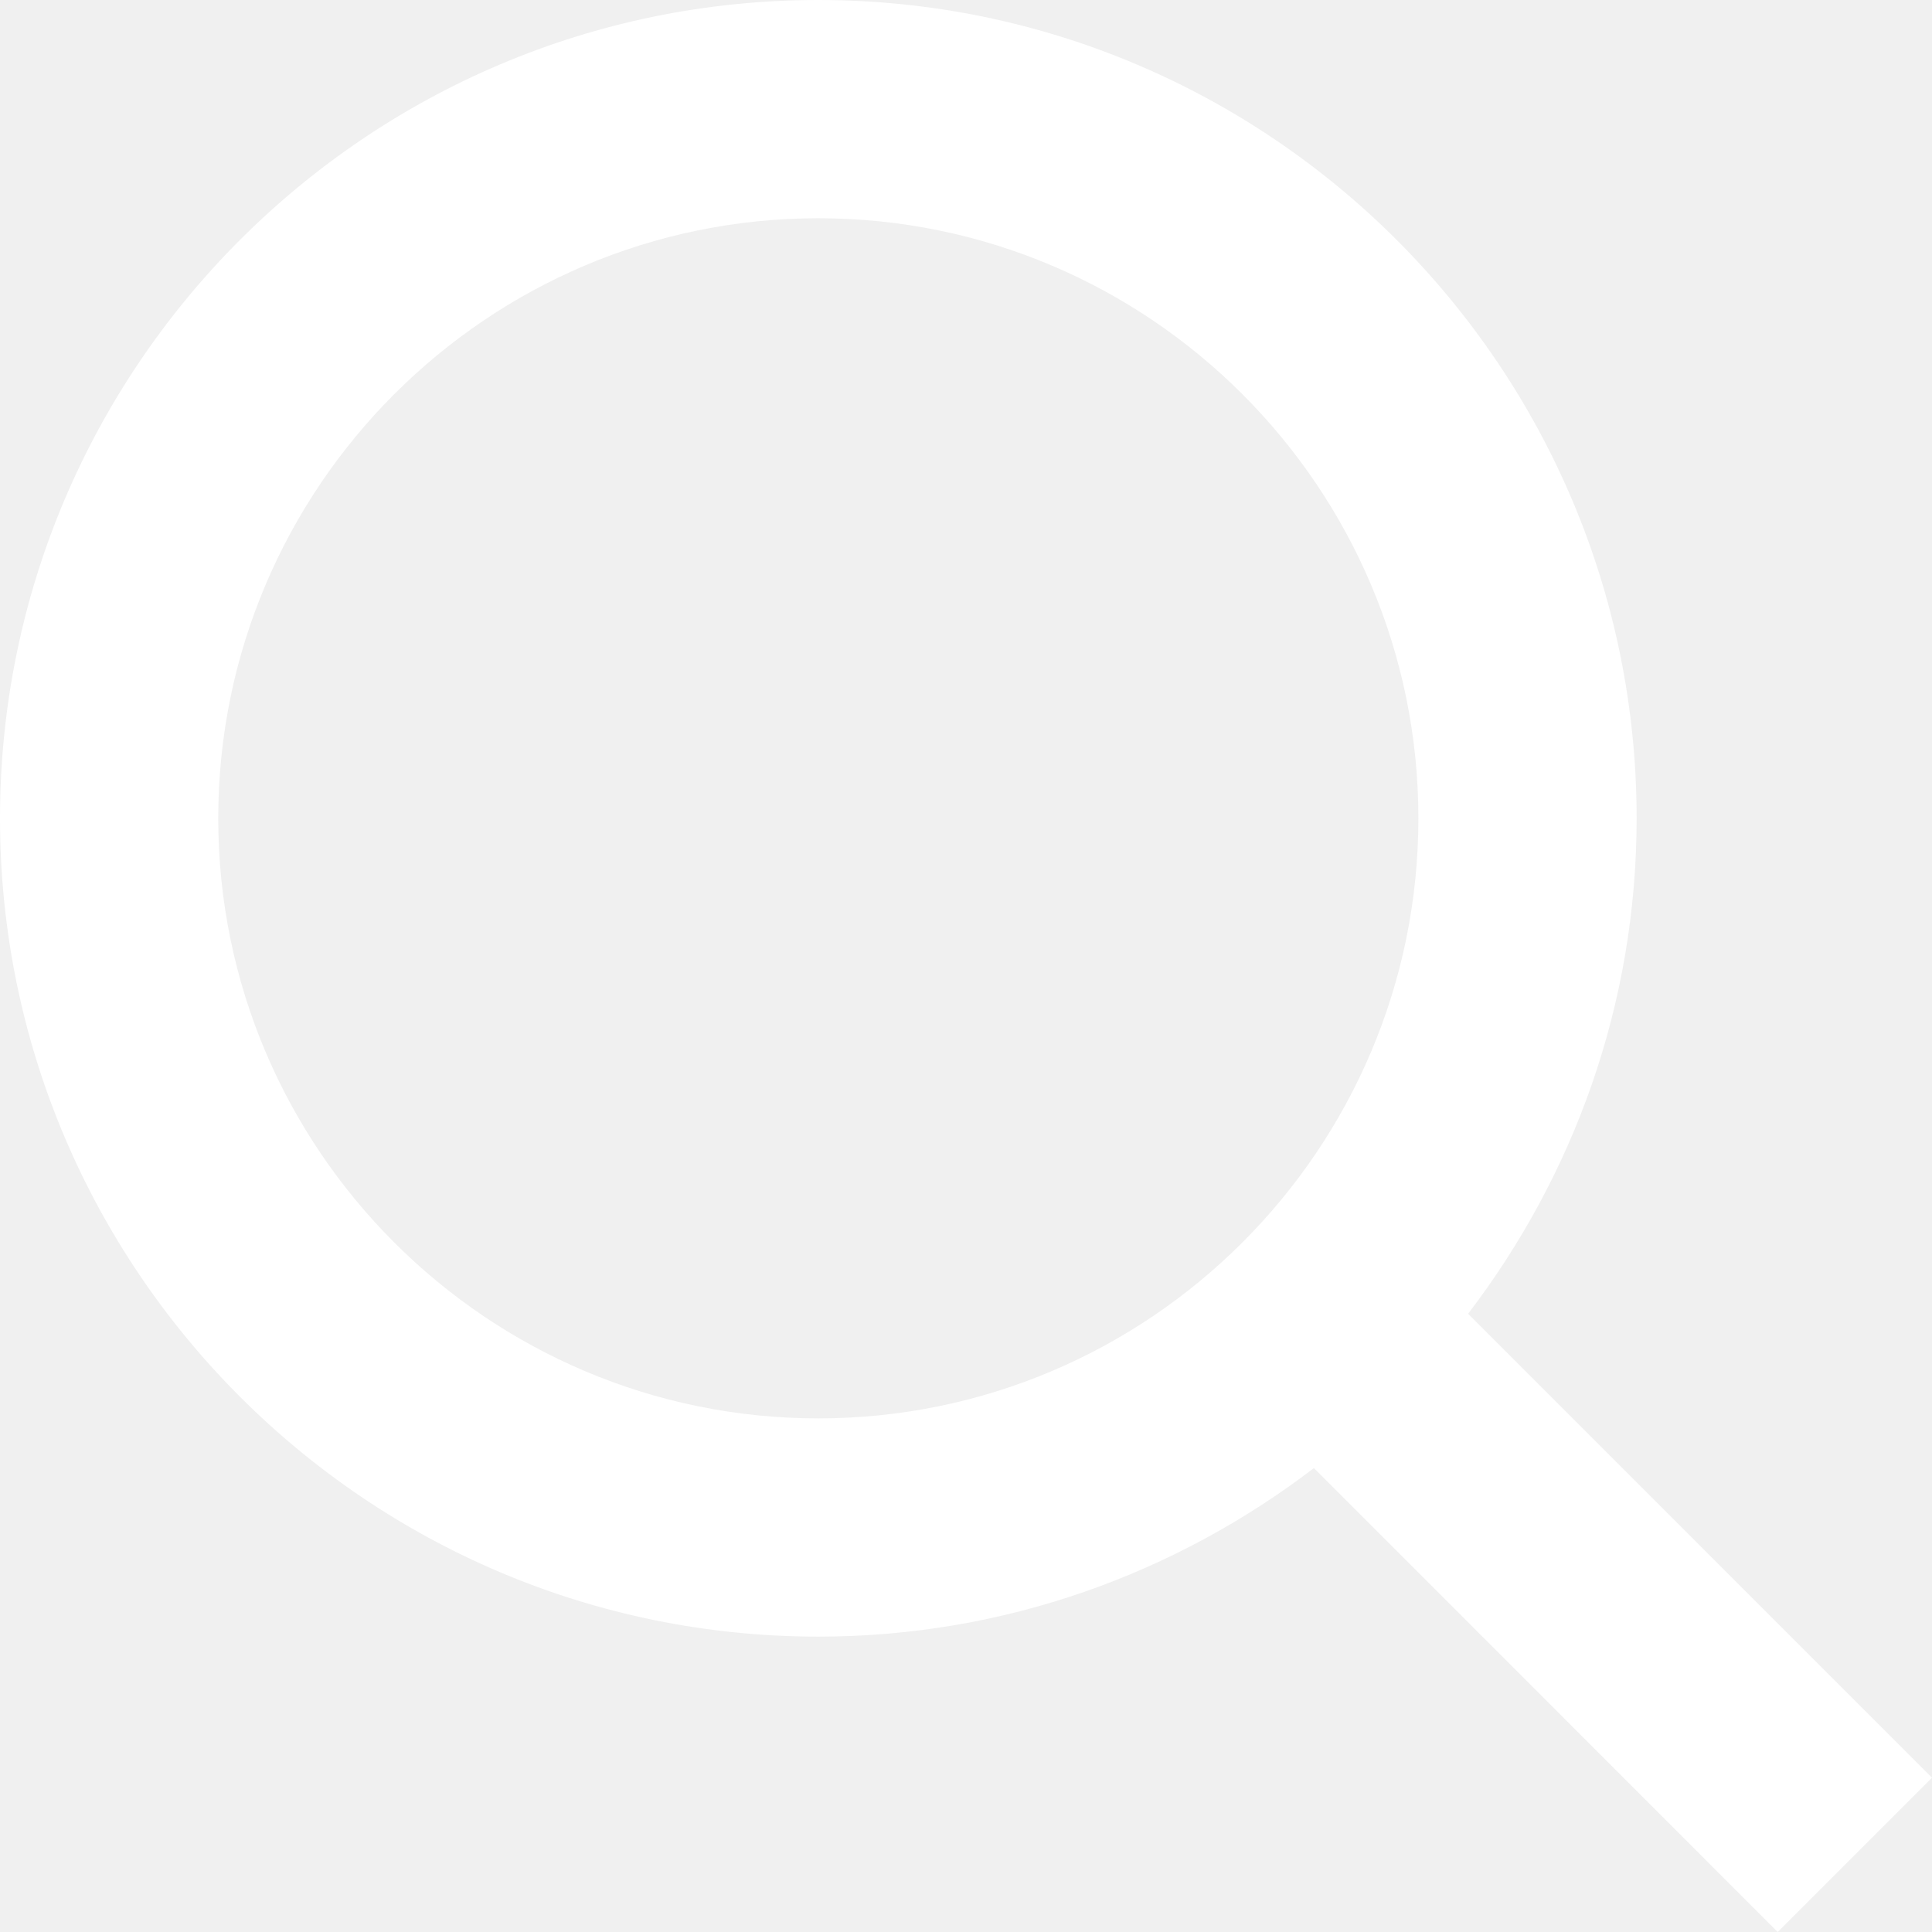
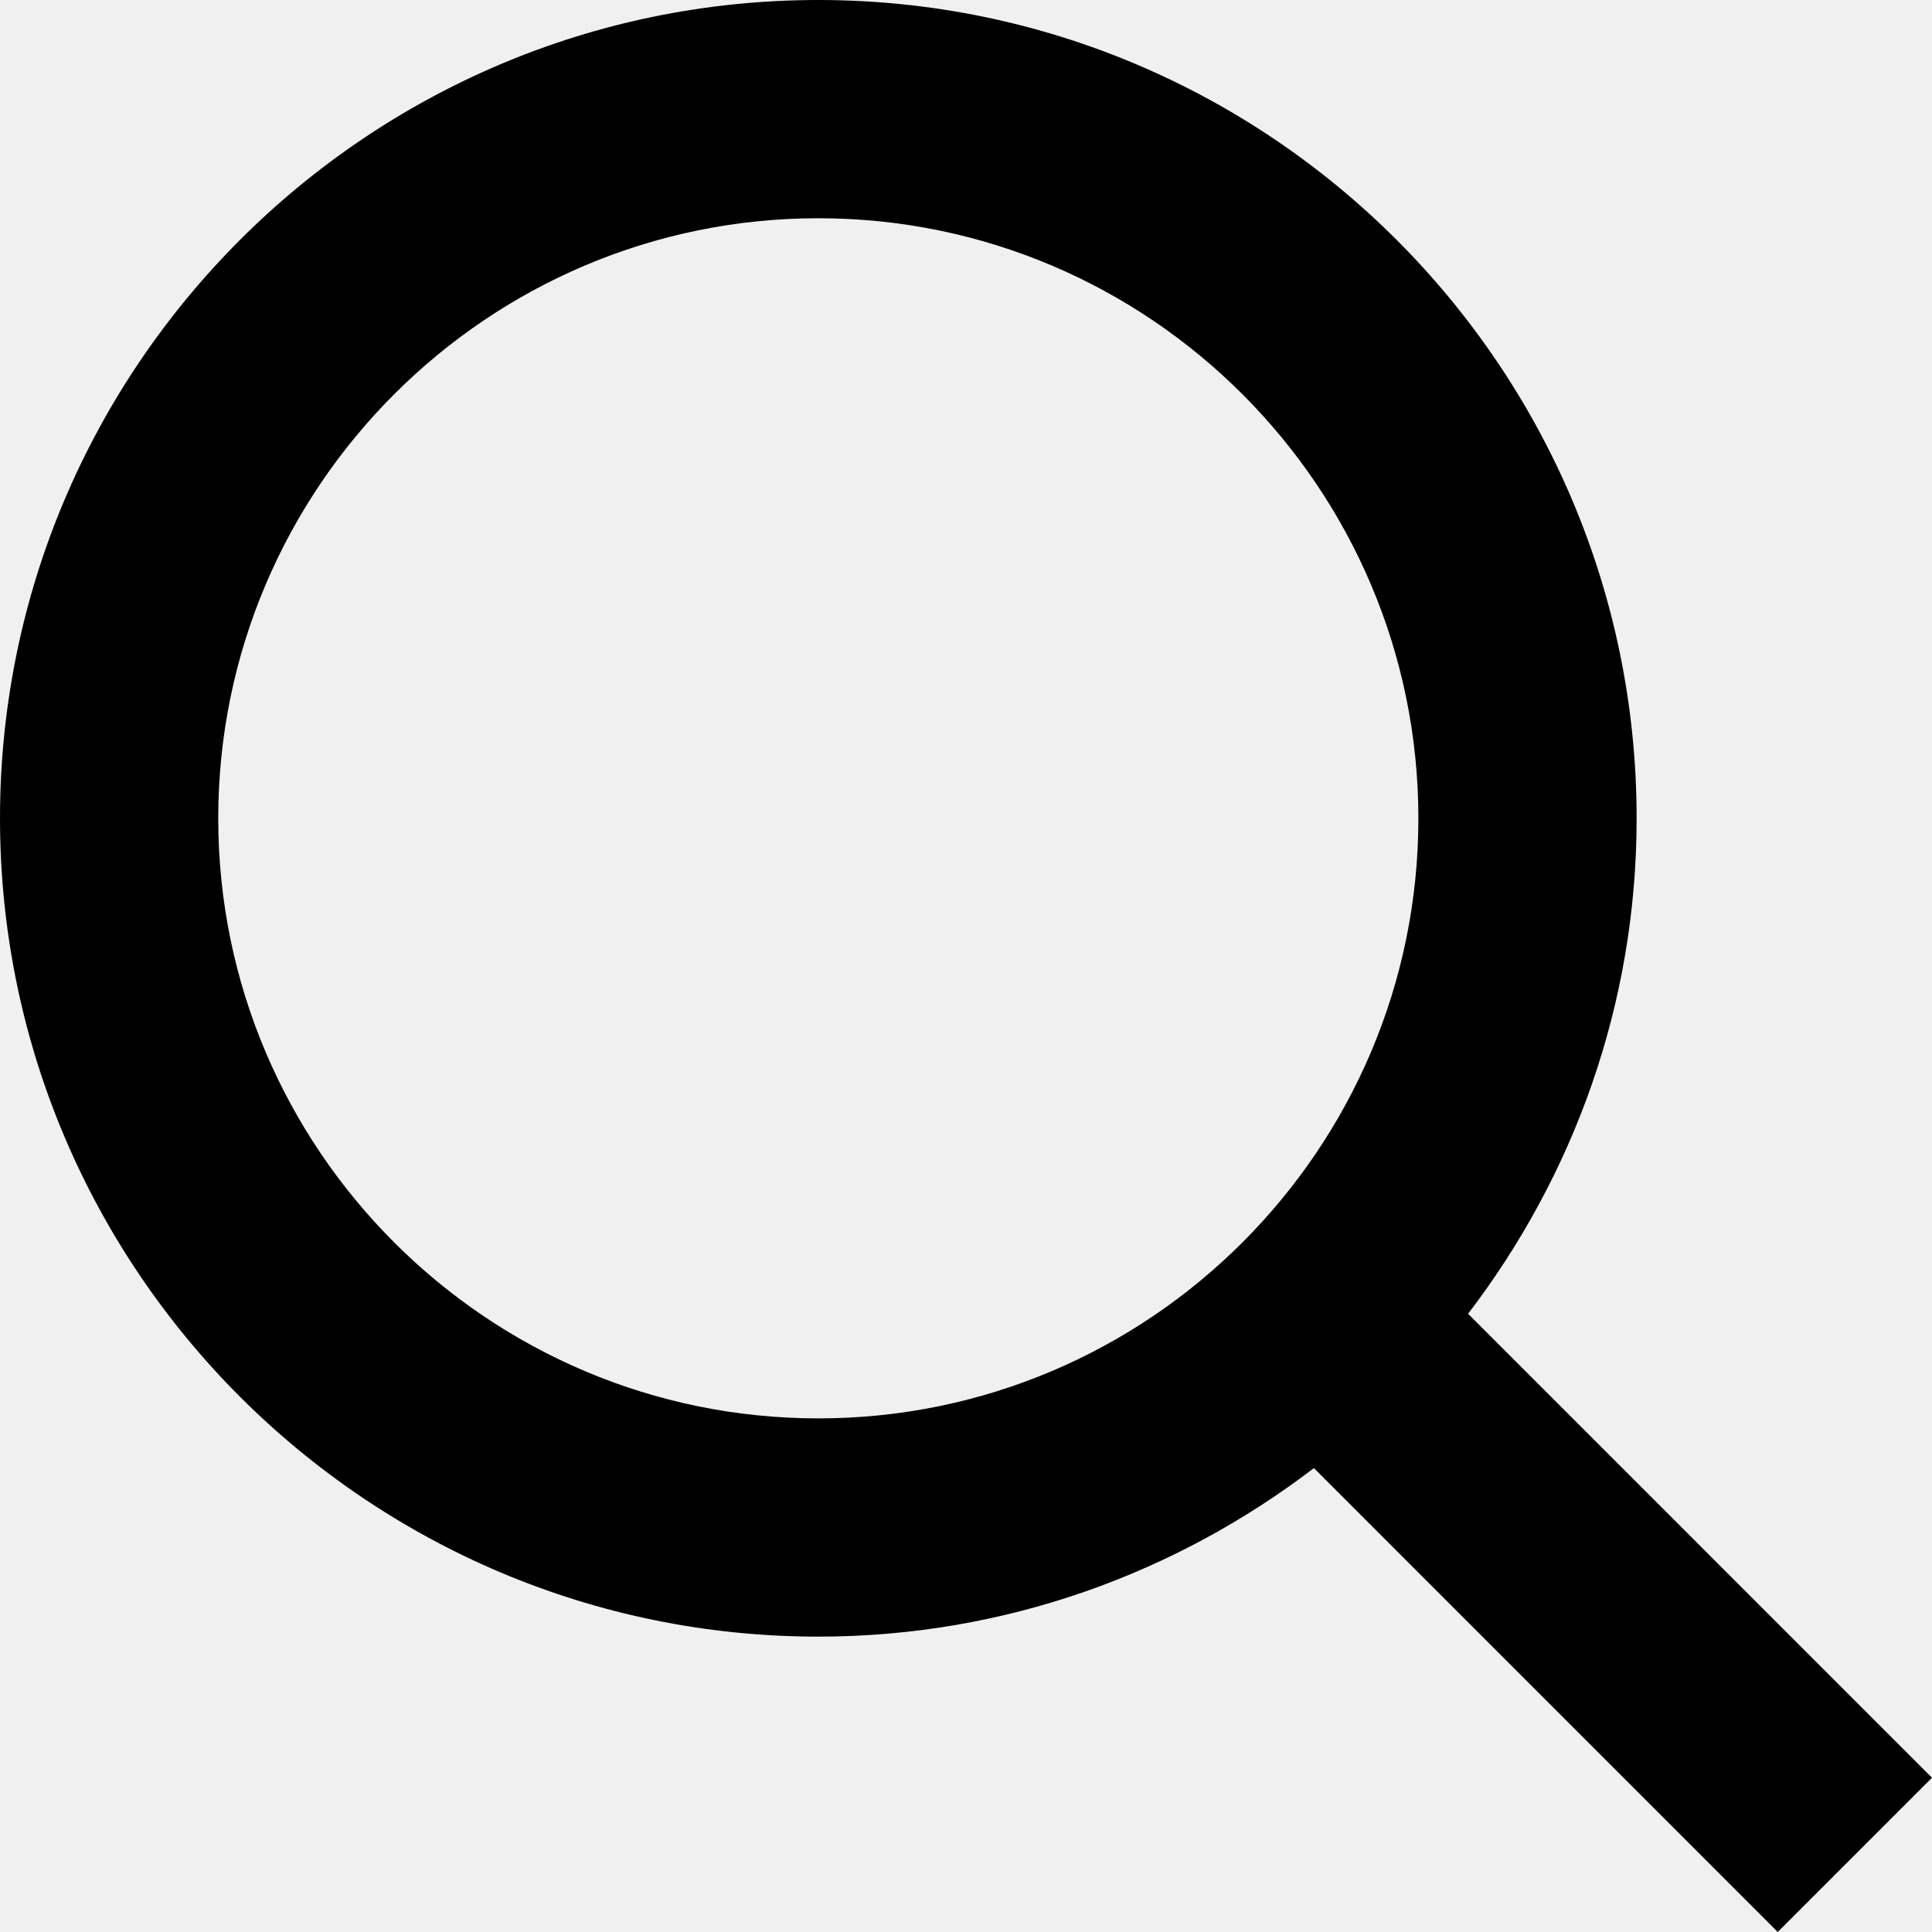
- <svg xmlns="http://www.w3.org/2000/svg" viewBox="0 0 26 26" fill="none">
-   <path fill-rule="evenodd" clip-rule="evenodd" d="M19.757 17.68C21.174 15.826 22.025 13.521 22.025 11.013C22.025 4.94 17.086 0 11.013 0C4.94 0 0 4.94 0 11.013C0 17.086 4.94 22.025 11.013 22.025C13.521 22.025 15.827 21.174 17.682 19.757L23.924 26L26 23.924L19.757 17.68ZM11.013 19.088C6.559 19.088 2.937 15.465 2.937 11.013C2.937 6.561 6.559 2.937 11.013 2.937C15.466 2.937 19.088 6.561 19.088 11.013C19.088 15.465 15.466 19.088 11.013 19.088Z" fill="white" />
+ <svg xmlns="http://www.w3.org/2000/svg" width="26" height="26" viewBox="0 0 26 26" fill="none">
+   <path fill-rule="evenodd" clip-rule="evenodd" d="M19.757 17.68C21.174 15.826 22.025 13.521 22.025 11.013C22.025 4.94 17.086 0 11.013 0C4.94 0 0 4.94 0 11.013C0 17.086 4.94 22.025 11.013 22.025C13.521 22.025 15.827 21.174 17.682 19.757L23.924 26L26 23.924L19.757 17.68ZM11.013 19.088C6.559 19.088 2.937 15.465 2.937 11.013C2.937 6.561 6.559 2.937 11.013 2.937C15.466 2.937 19.088 6.561 19.088 11.013C19.088 15.465 15.466 19.088 11.013 19.088Z" fill="currentColor" />
</svg>
